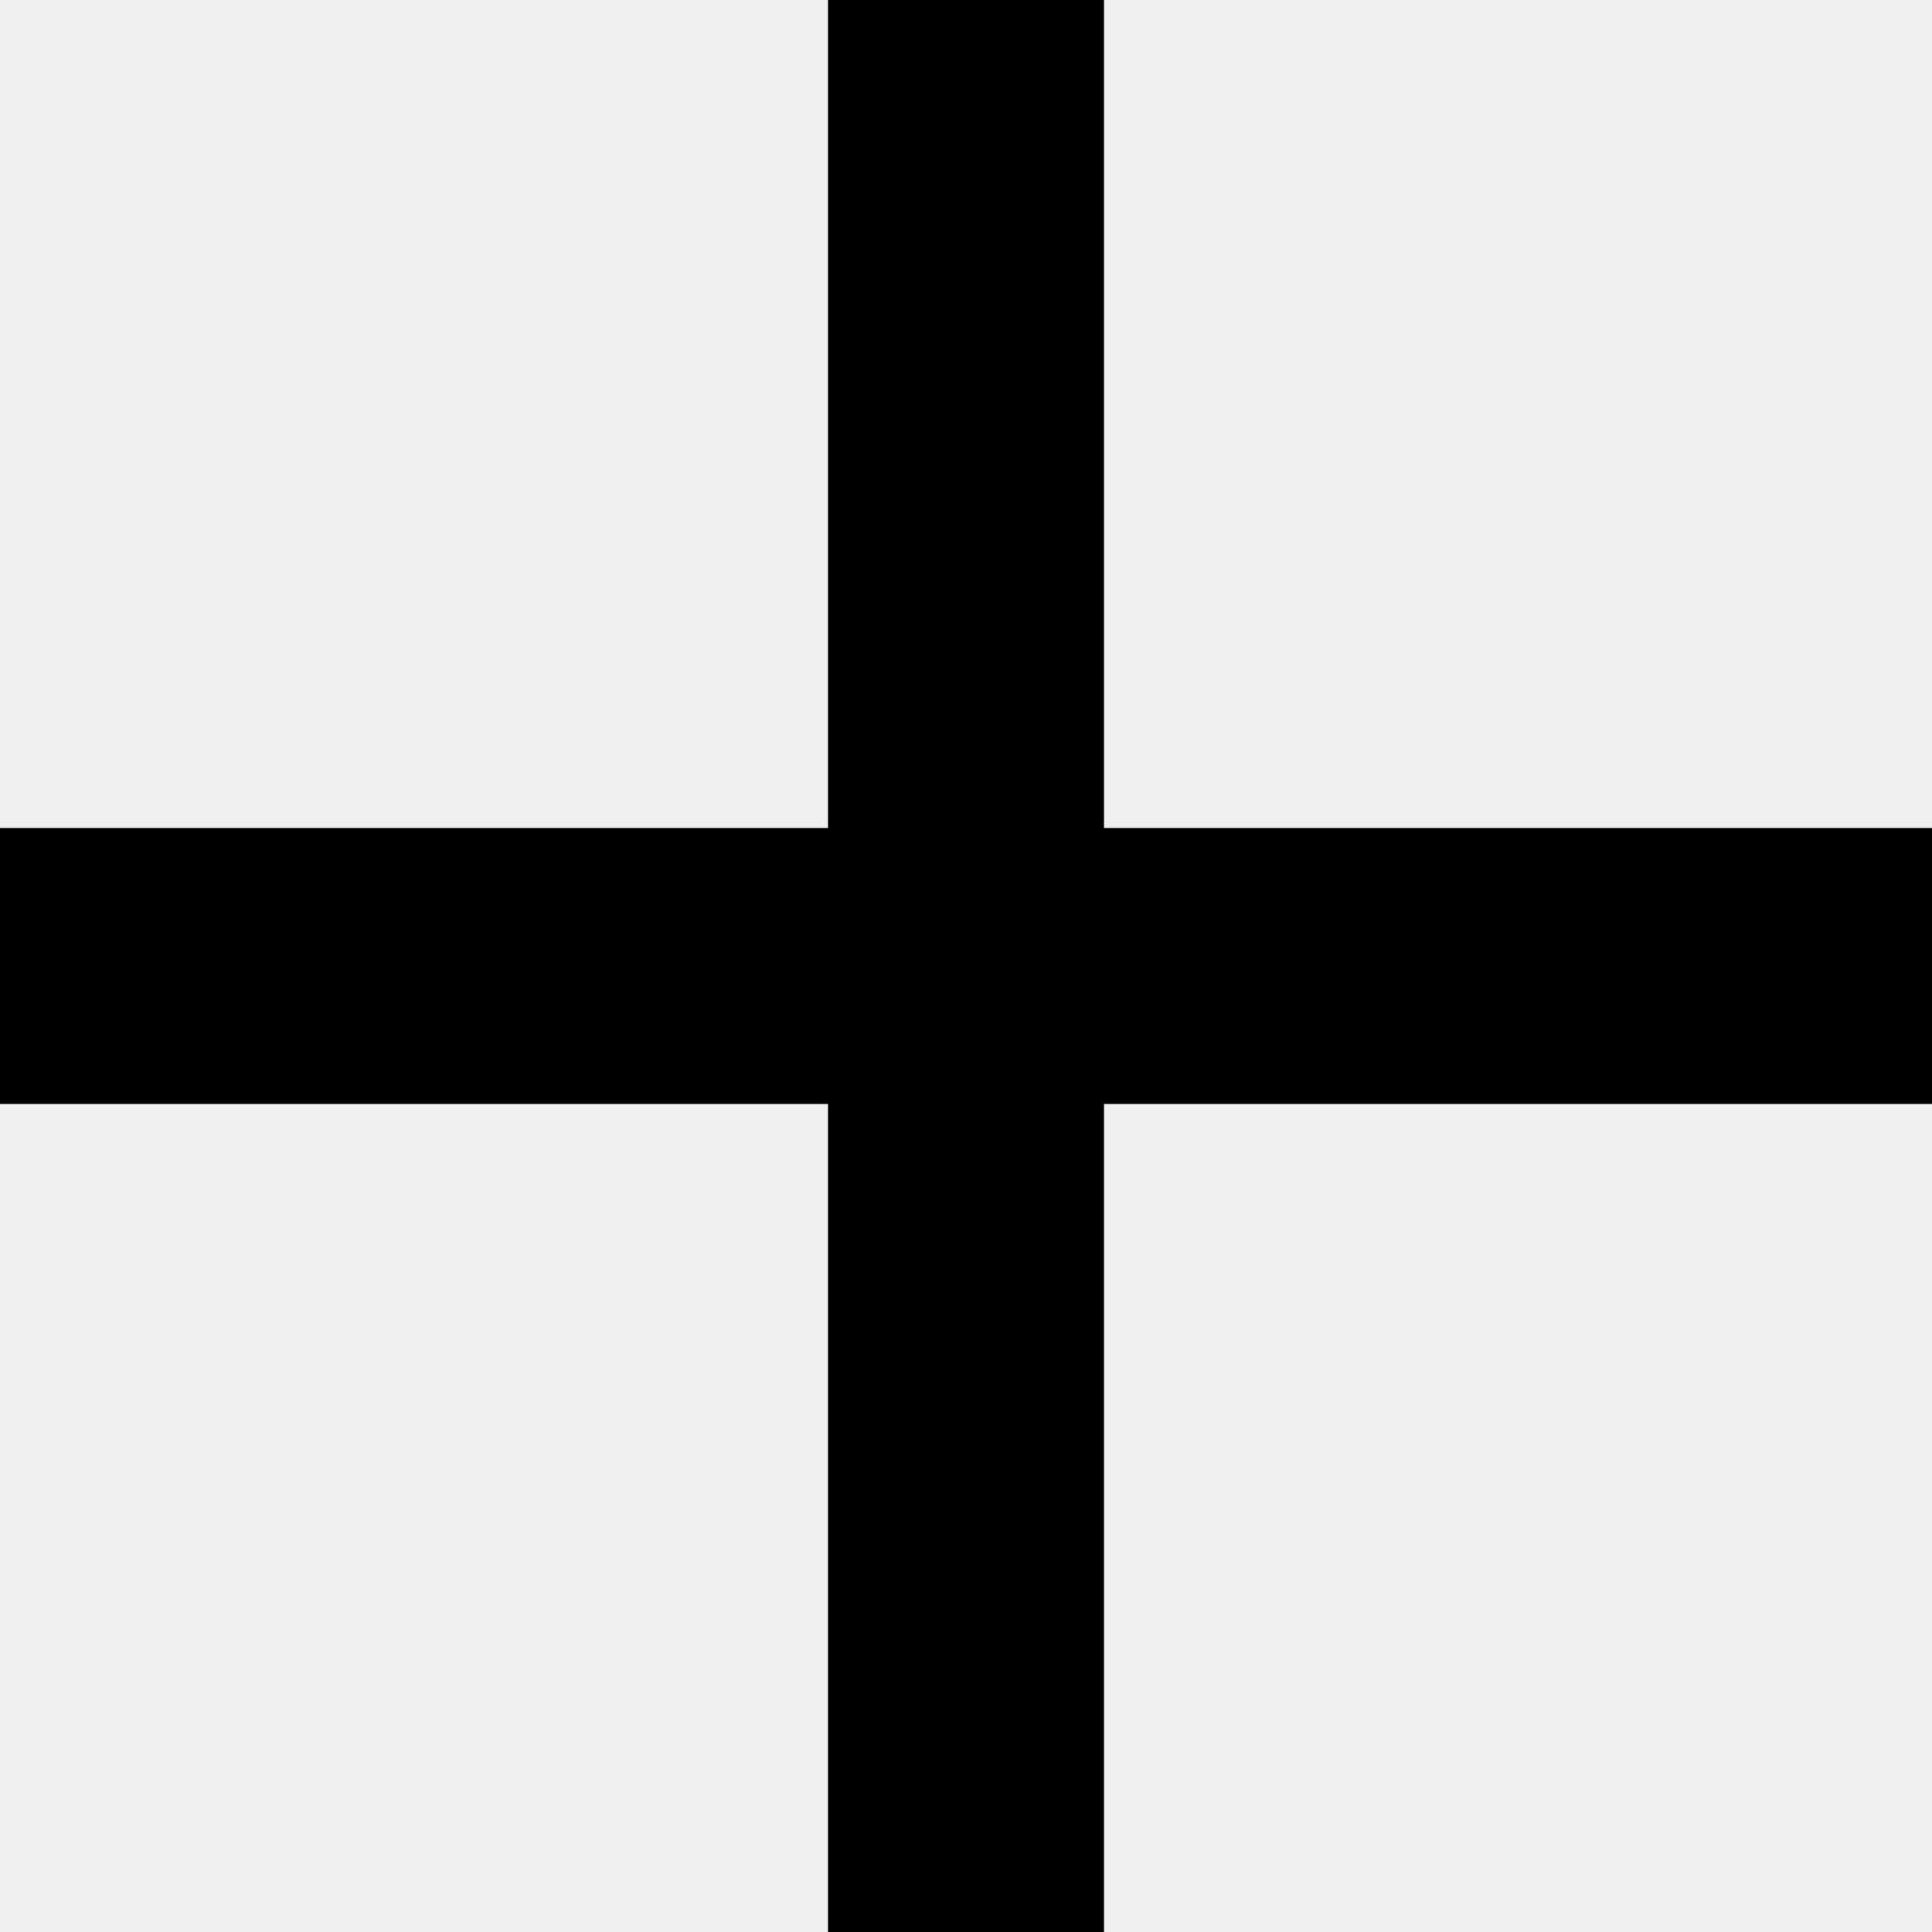
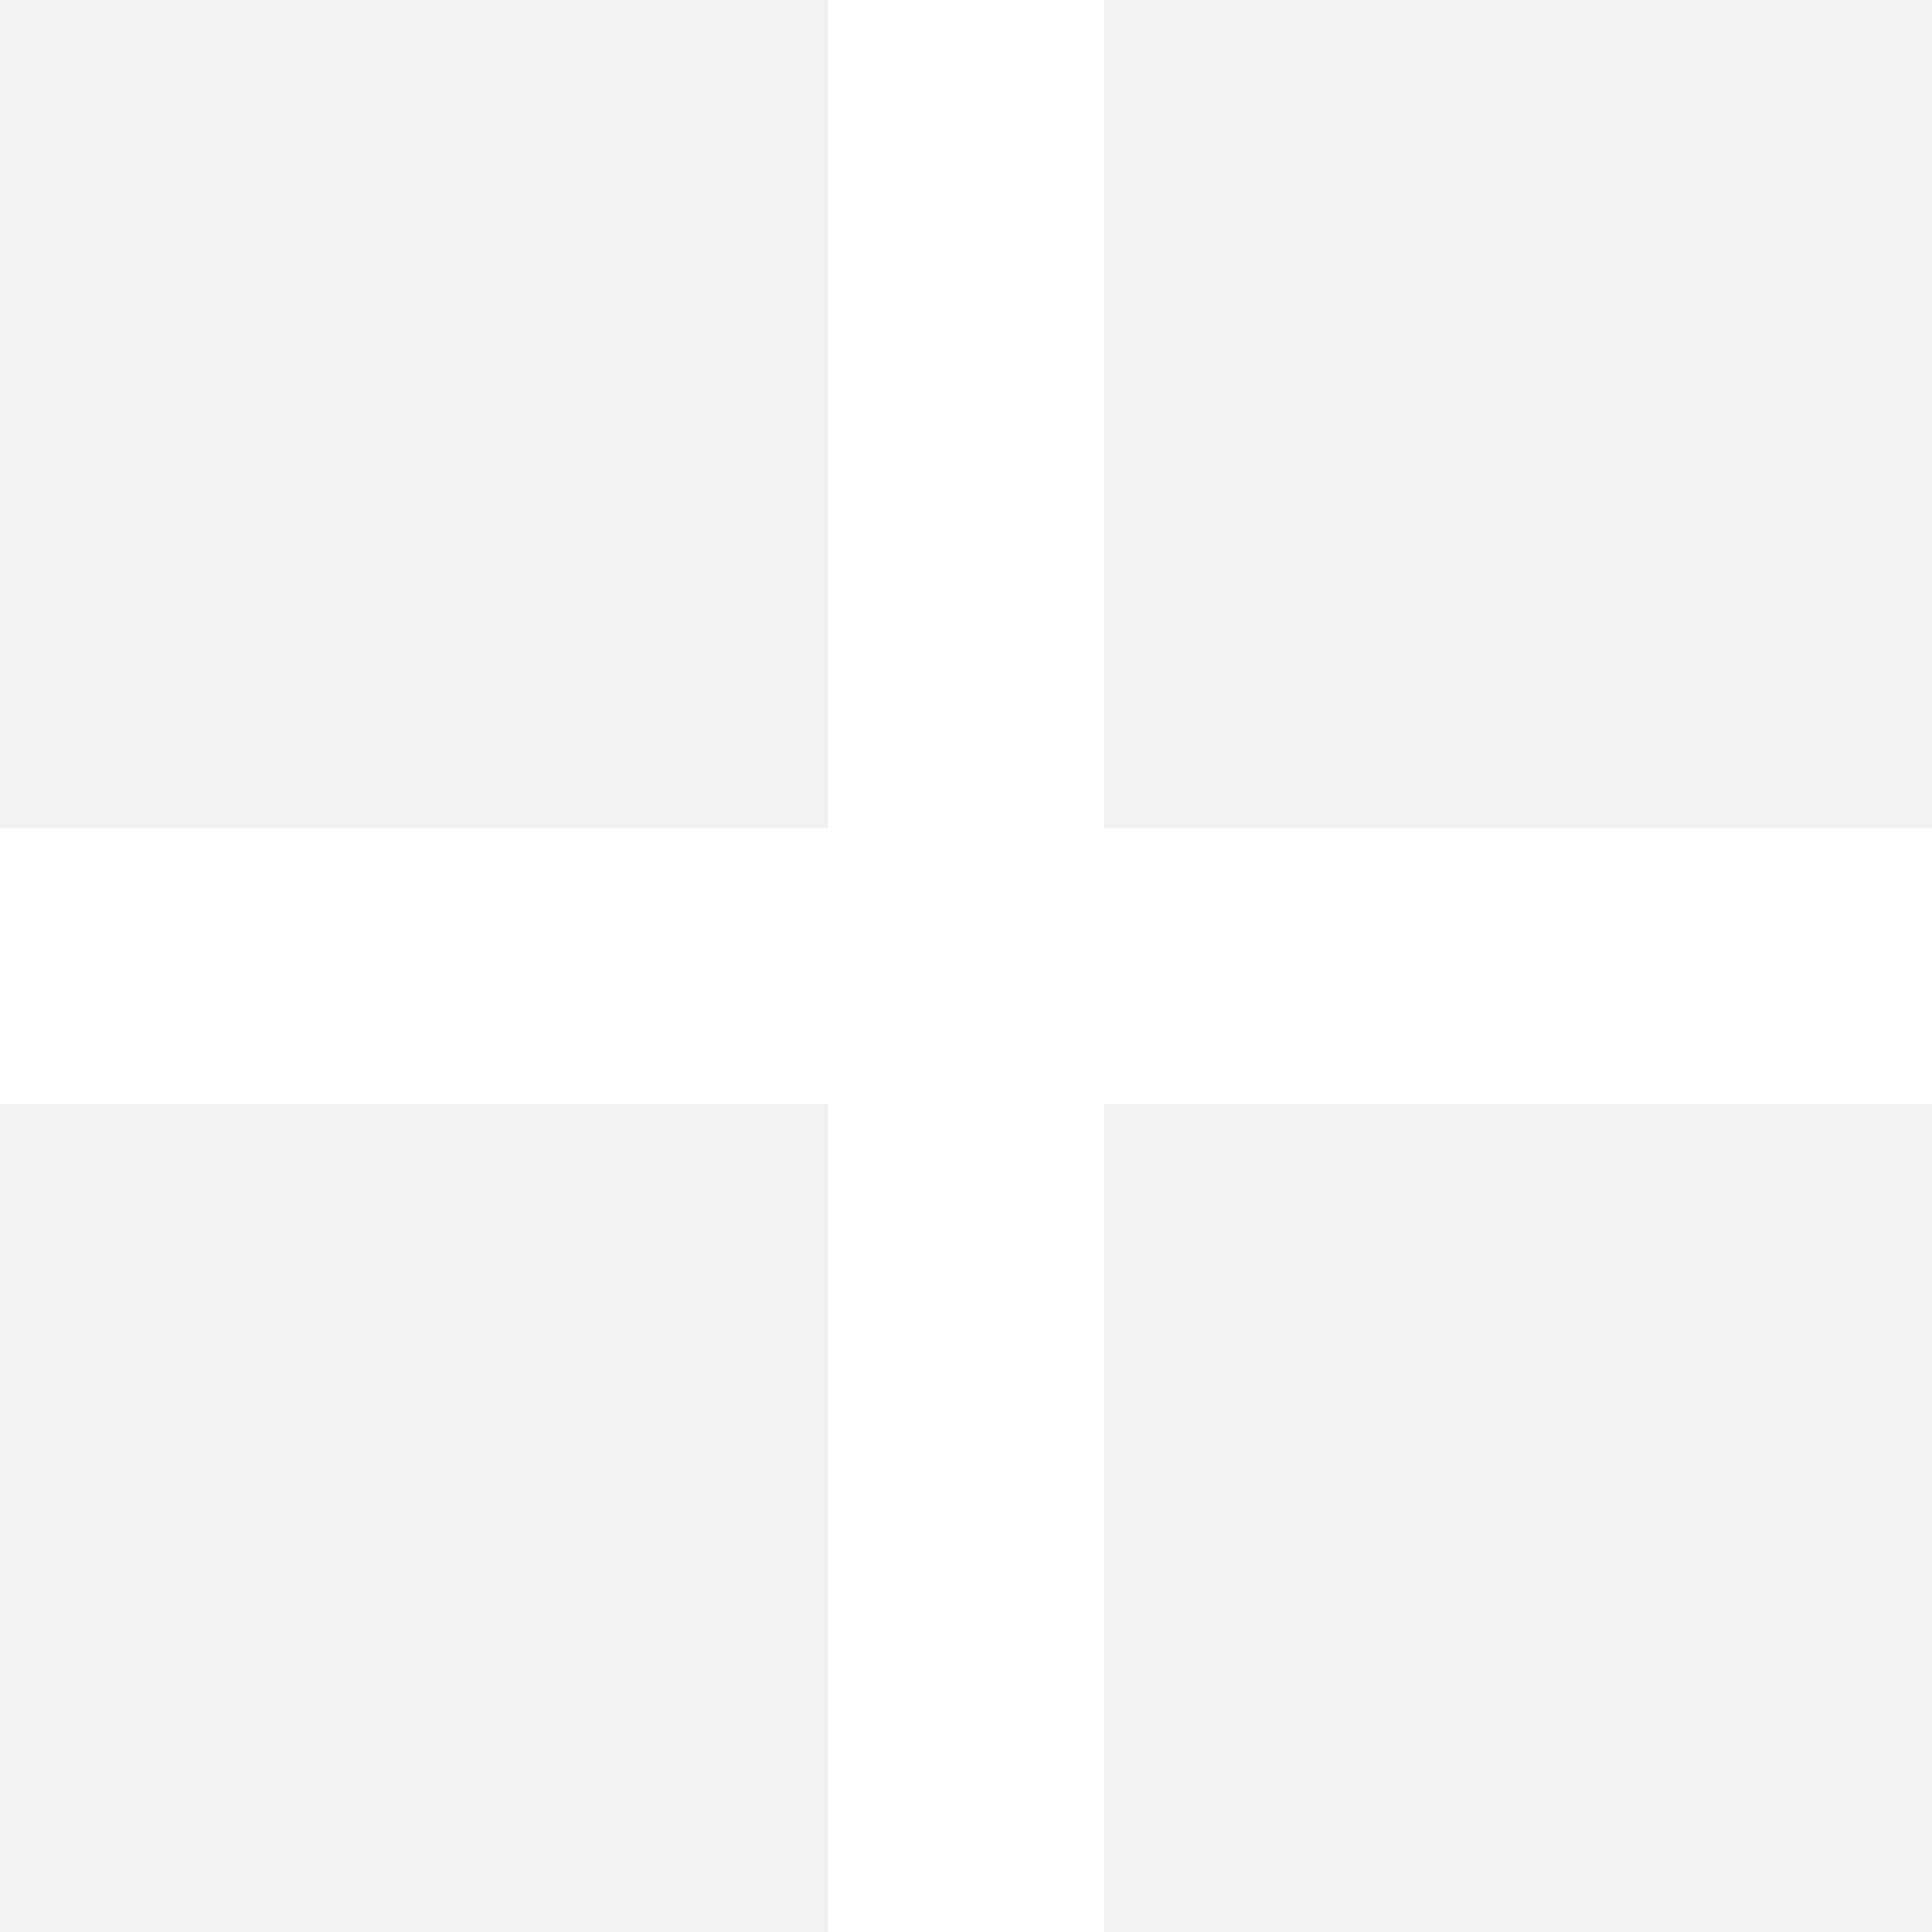
- <svg xmlns="http://www.w3.org/2000/svg" version="1.1" id="Capa_1" x="0px" y="0px" width="357px" height="357px" viewBox="0 0 357 357" style="enable-background:new 0 0 357 357;" xml:space="preserve">
+ <svg xmlns="http://www.w3.org/2000/svg" version="1.1" id="Capa_1" x="0px" y="0px" width="357px" height="357px" viewBox="0 0 357 357" style="enable-background:new 0 0 357 357;fill:white;" xml:space="preserve">
  <g>
    <g id="add">
      <path d="M357,204H204v153h-51V204H0v-51h153V0h51v153h153V204z" />
    </g>
  </g>
  <g>
</g>
  <g>
</g>
  <g>
</g>
  <g>
</g>
  <g>
</g>
  <g>
</g>
  <g>
</g>
  <g>
</g>
  <g>
</g>
  <g>
</g>
  <g>
</g>
  <g>
</g>
  <g>
</g>
  <g>
</g>
  <g>
</g>
</svg>
